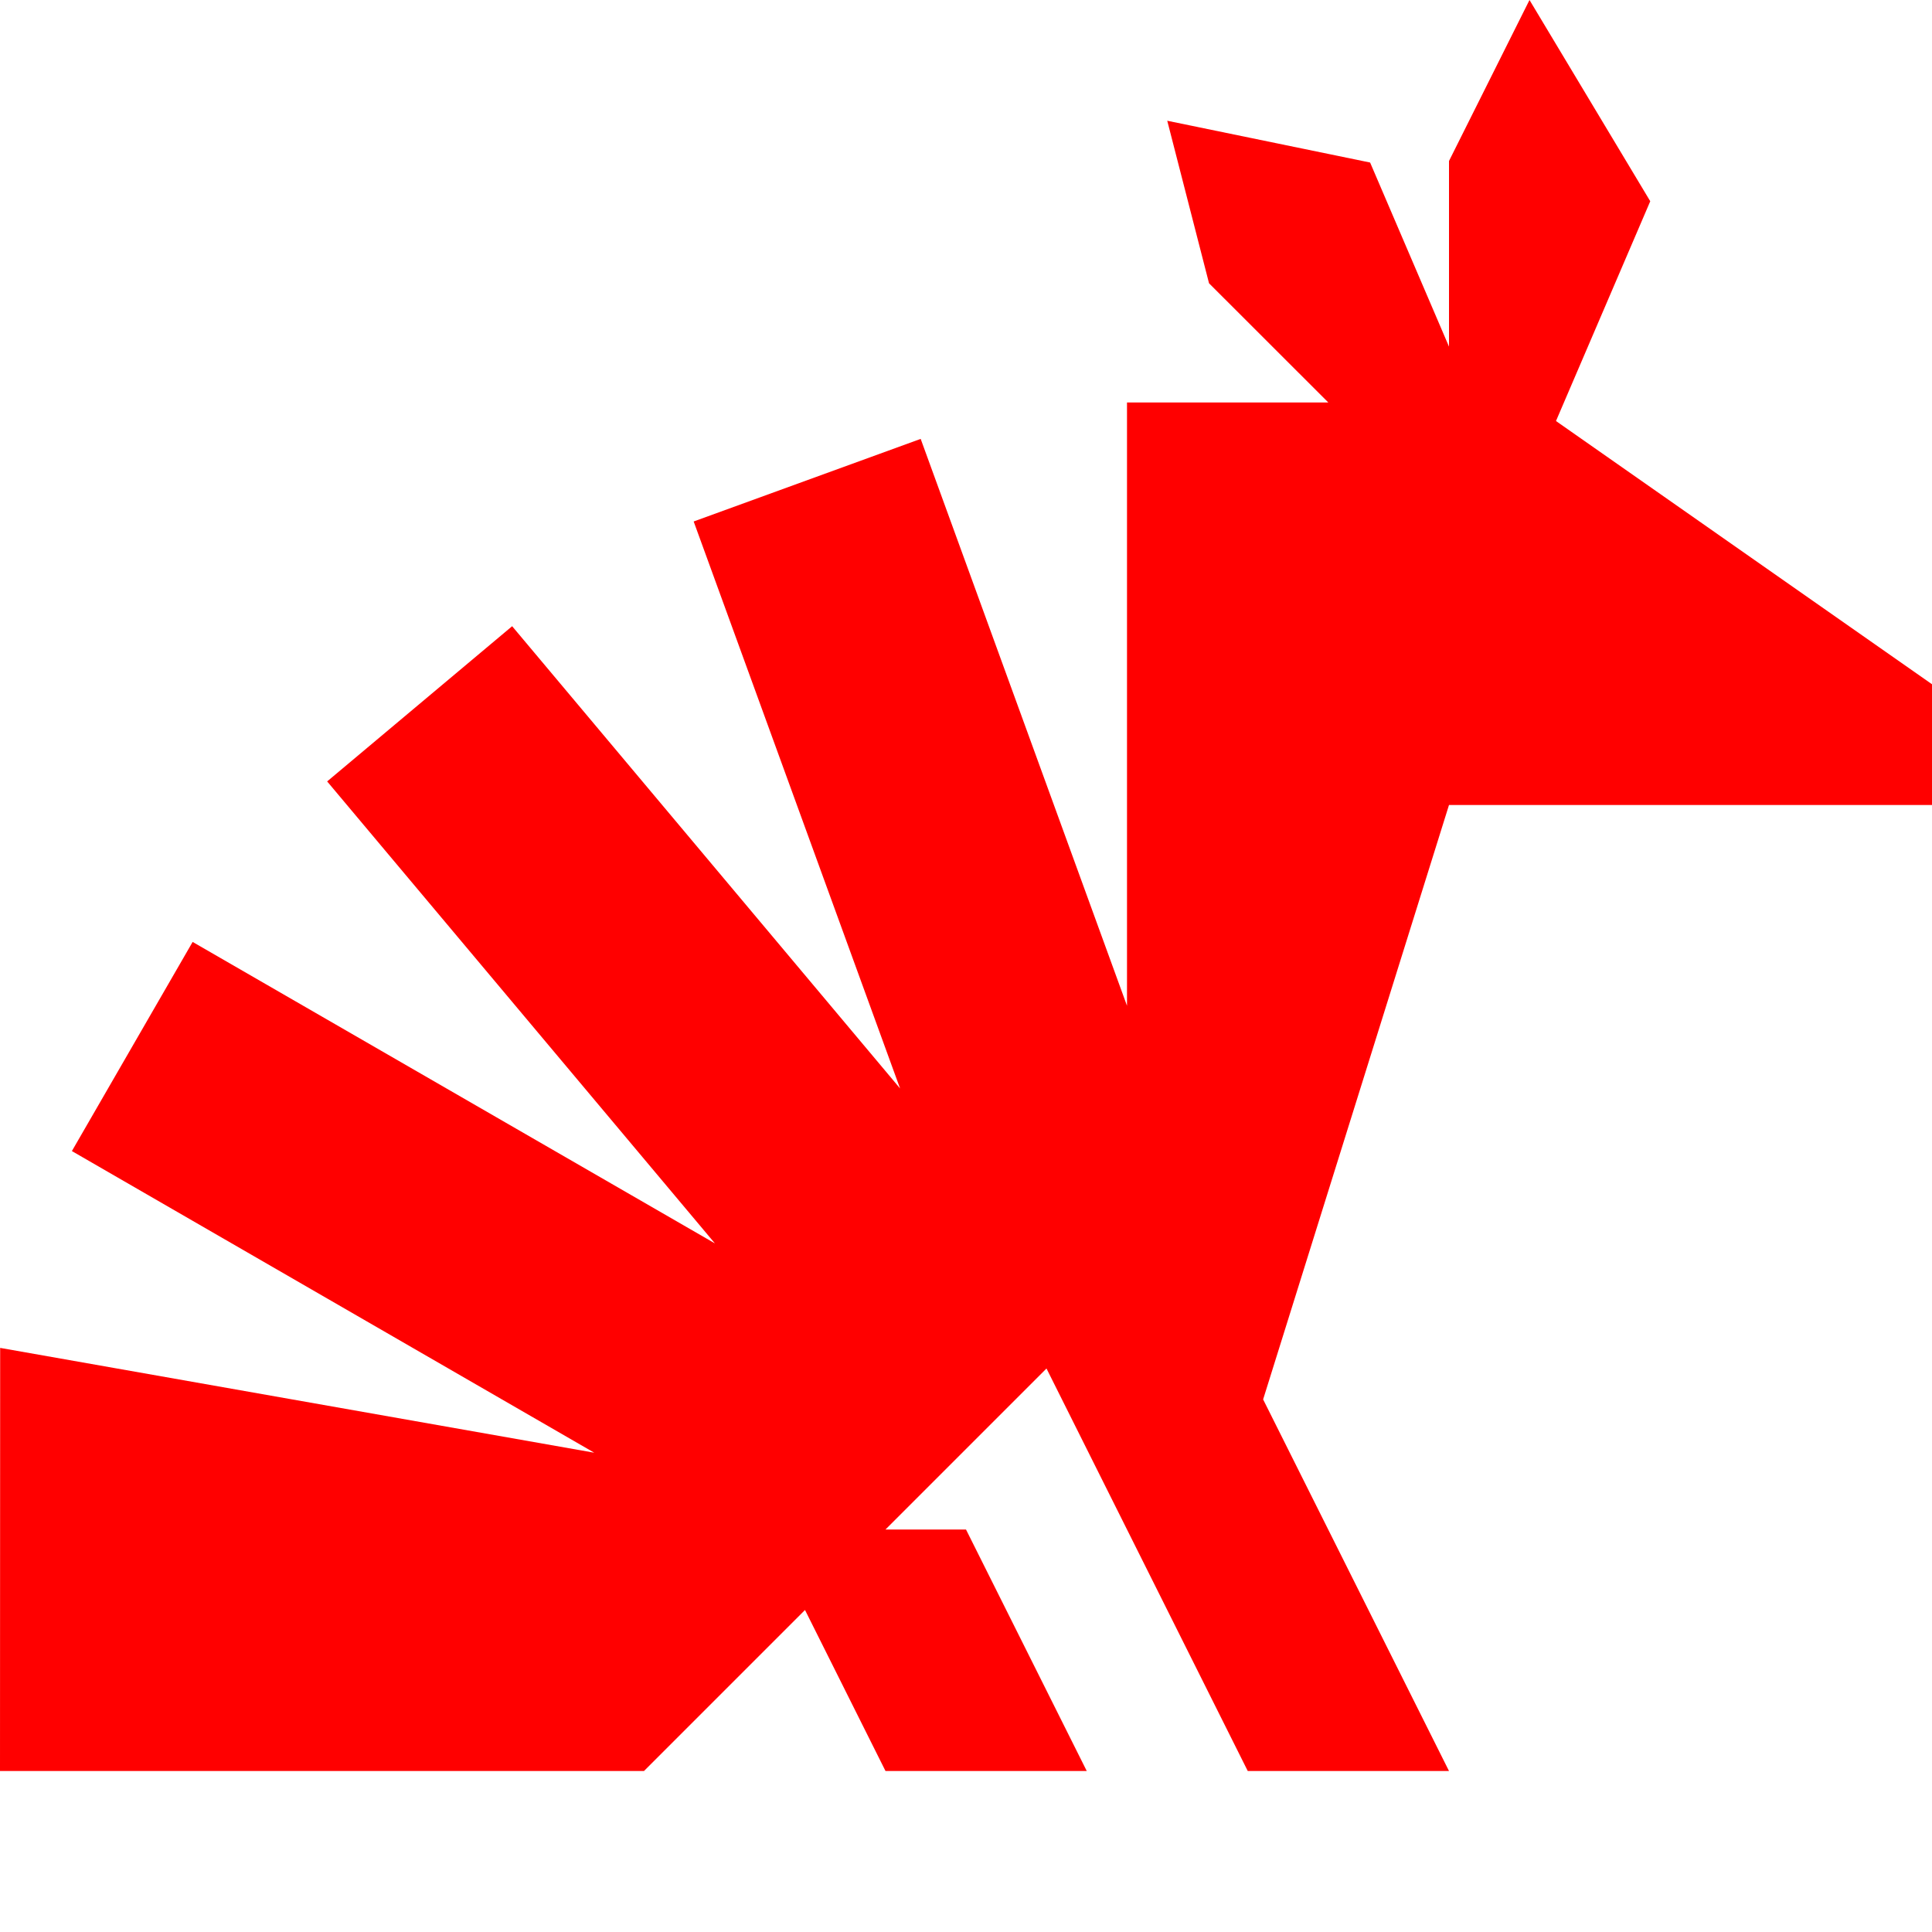
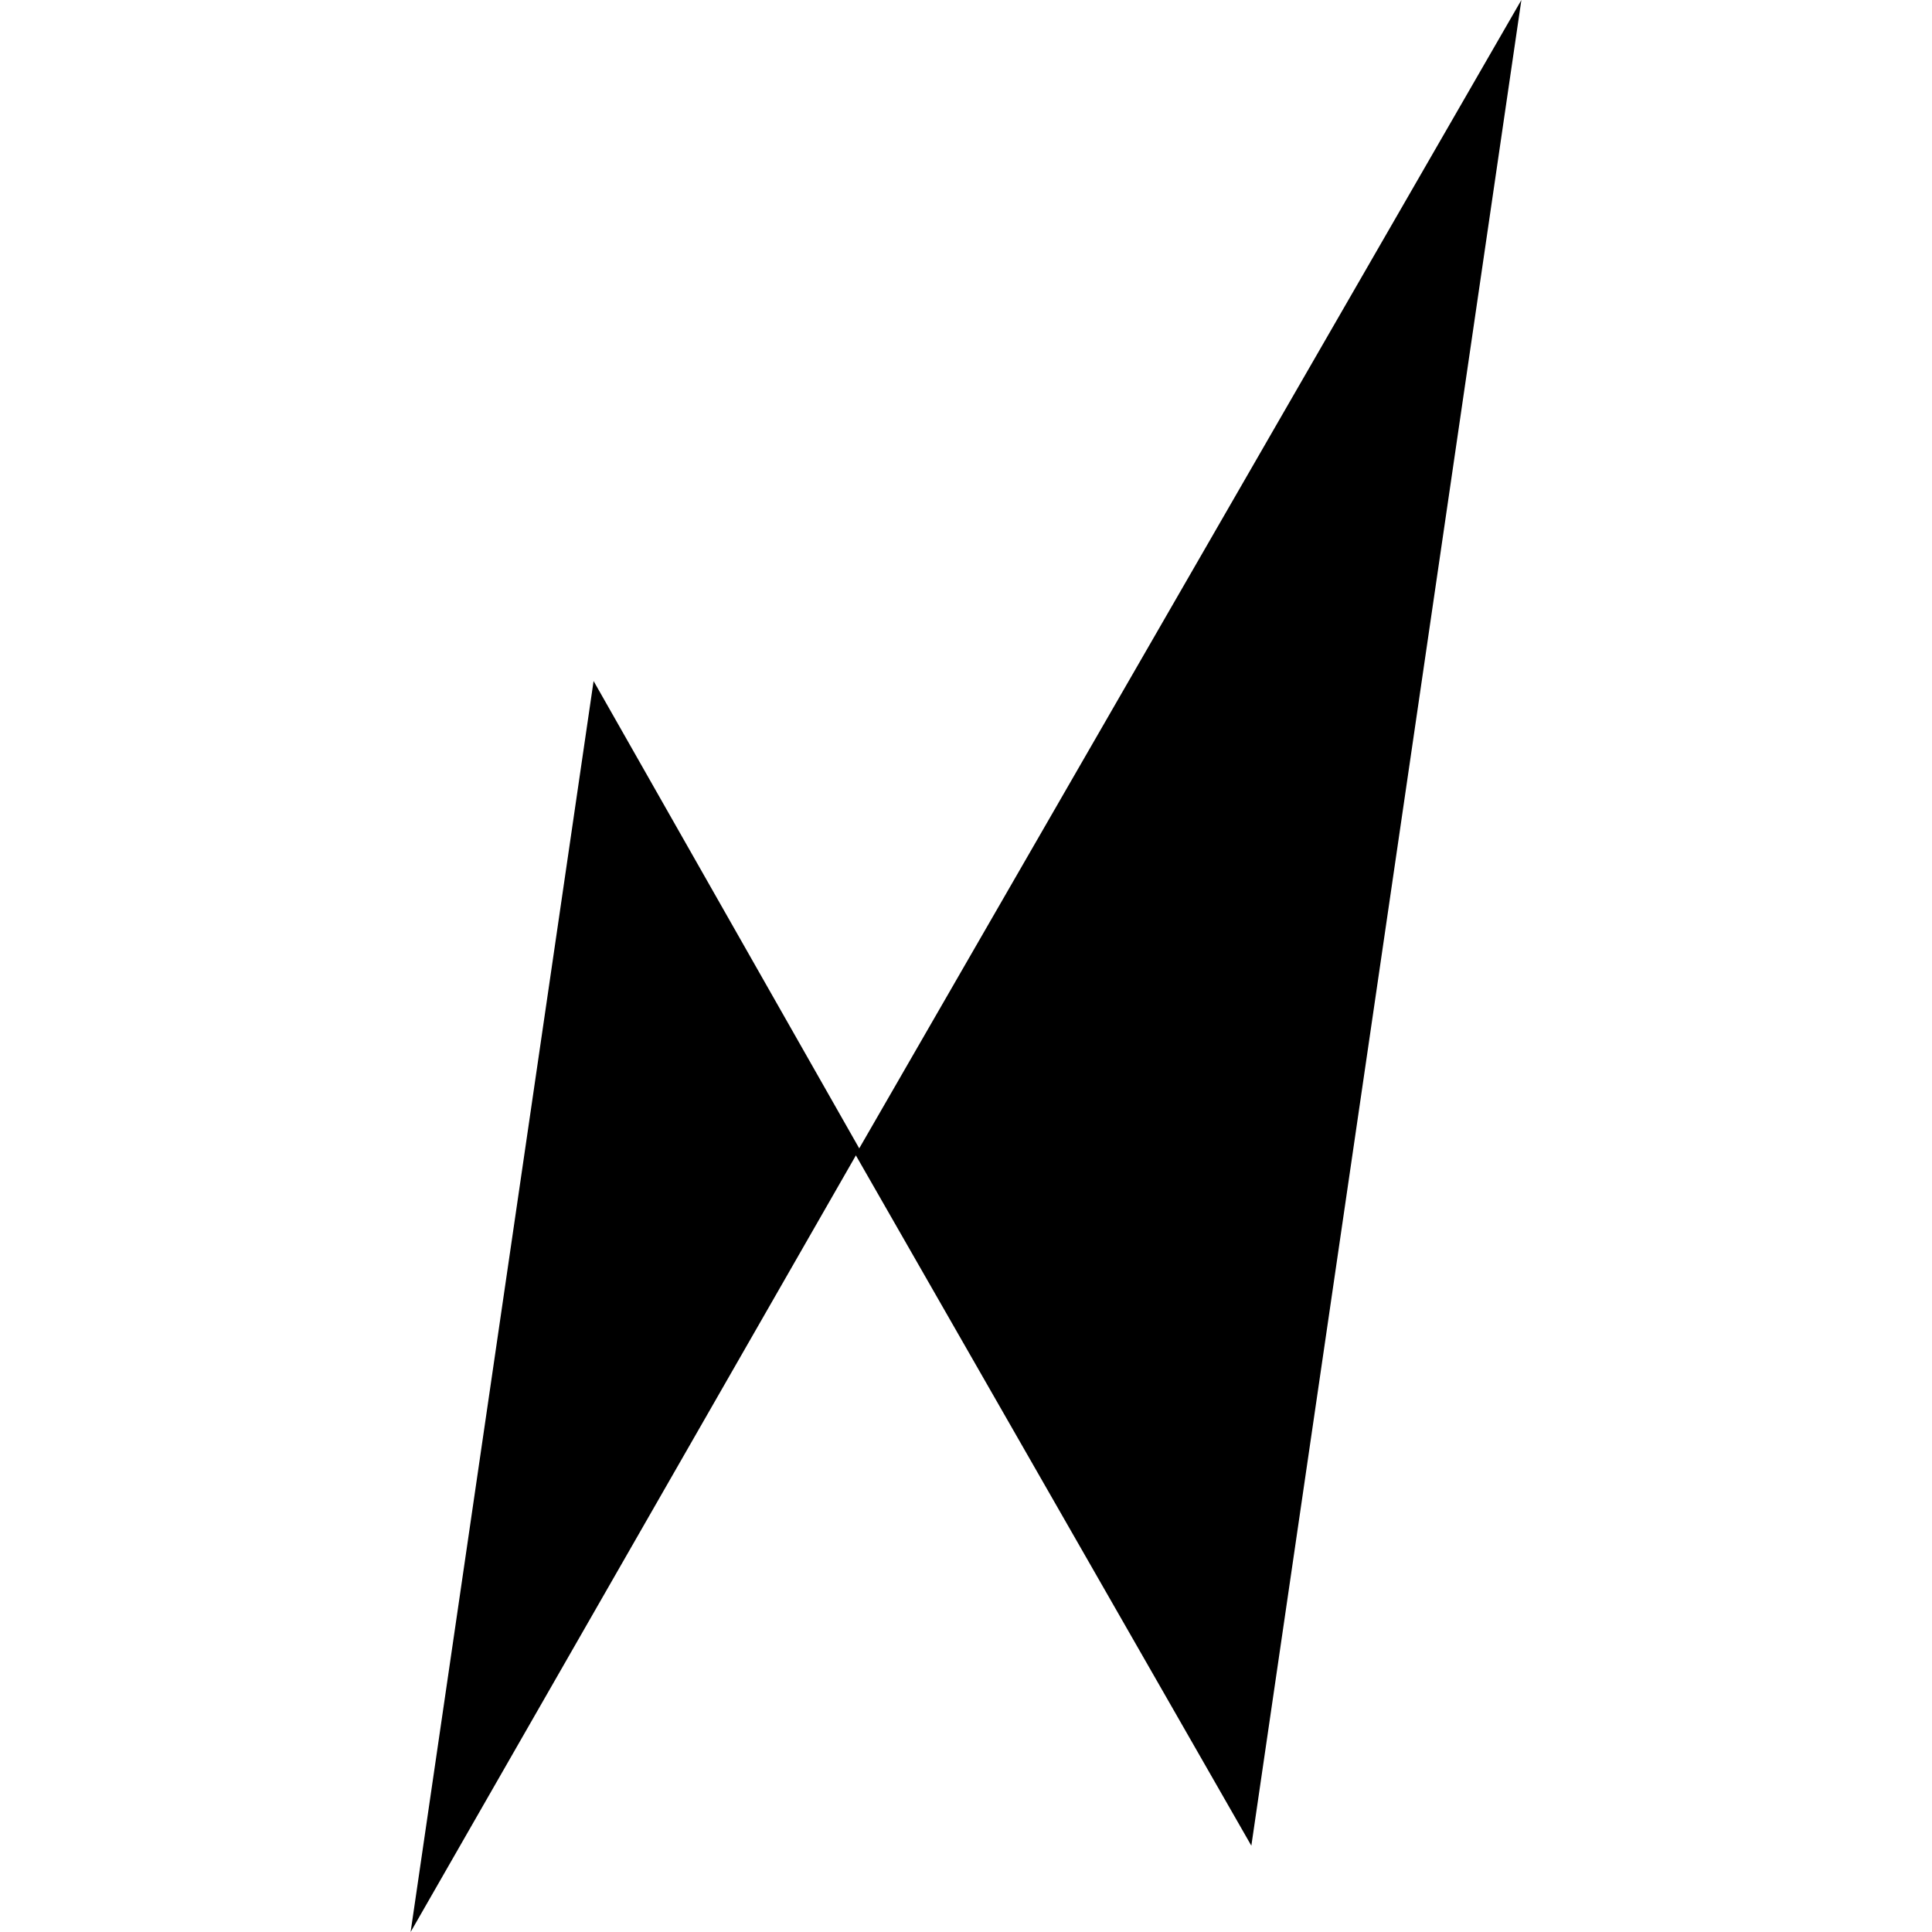
- <svg xmlns="http://www.w3.org/2000/svg" width="24" height="24" viewBox="0 0 24 24" fill="none">
-   <path d="M20.5 2.5L19.329 5.23L24 8.5V10H18L15.691 17.384L18 22H15.5L13 17L11 19H12L13.5 22H11L10 20L8 22H0L0.002 16.744L7.382 18.046L0.893 14.299L2.393 11.701L8.881 15.446L4.064 9.707L6.362 7.779L11.181 13.521L8.617 6.478L11.437 5.452L14 12.494V5H16.501L15.019 3.519L14.5 1.5L17.02 2.019L18 4.306V2L19 0L20.5 2.5Z" fill="rgb(255, 0, 0)" />
+ <svg xmlns="http://www.w3.org/2000/svg" width="24" height="24" viewBox="0 0 43.89 76.34" fill="none">
+   <path fill-rule="evenodd" clip-rule="evenodd" d="M33.22 72.93L17.58 45.63L43.89 0L33.22 72.93Z" fill="currentColor" />
+   <path fill-rule="evenodd" clip-rule="evenodd" d="M7.23 26.91L17.74 45.4L0 76.34L7.23 26.91Z" fill="currentColor" />
</svg>
